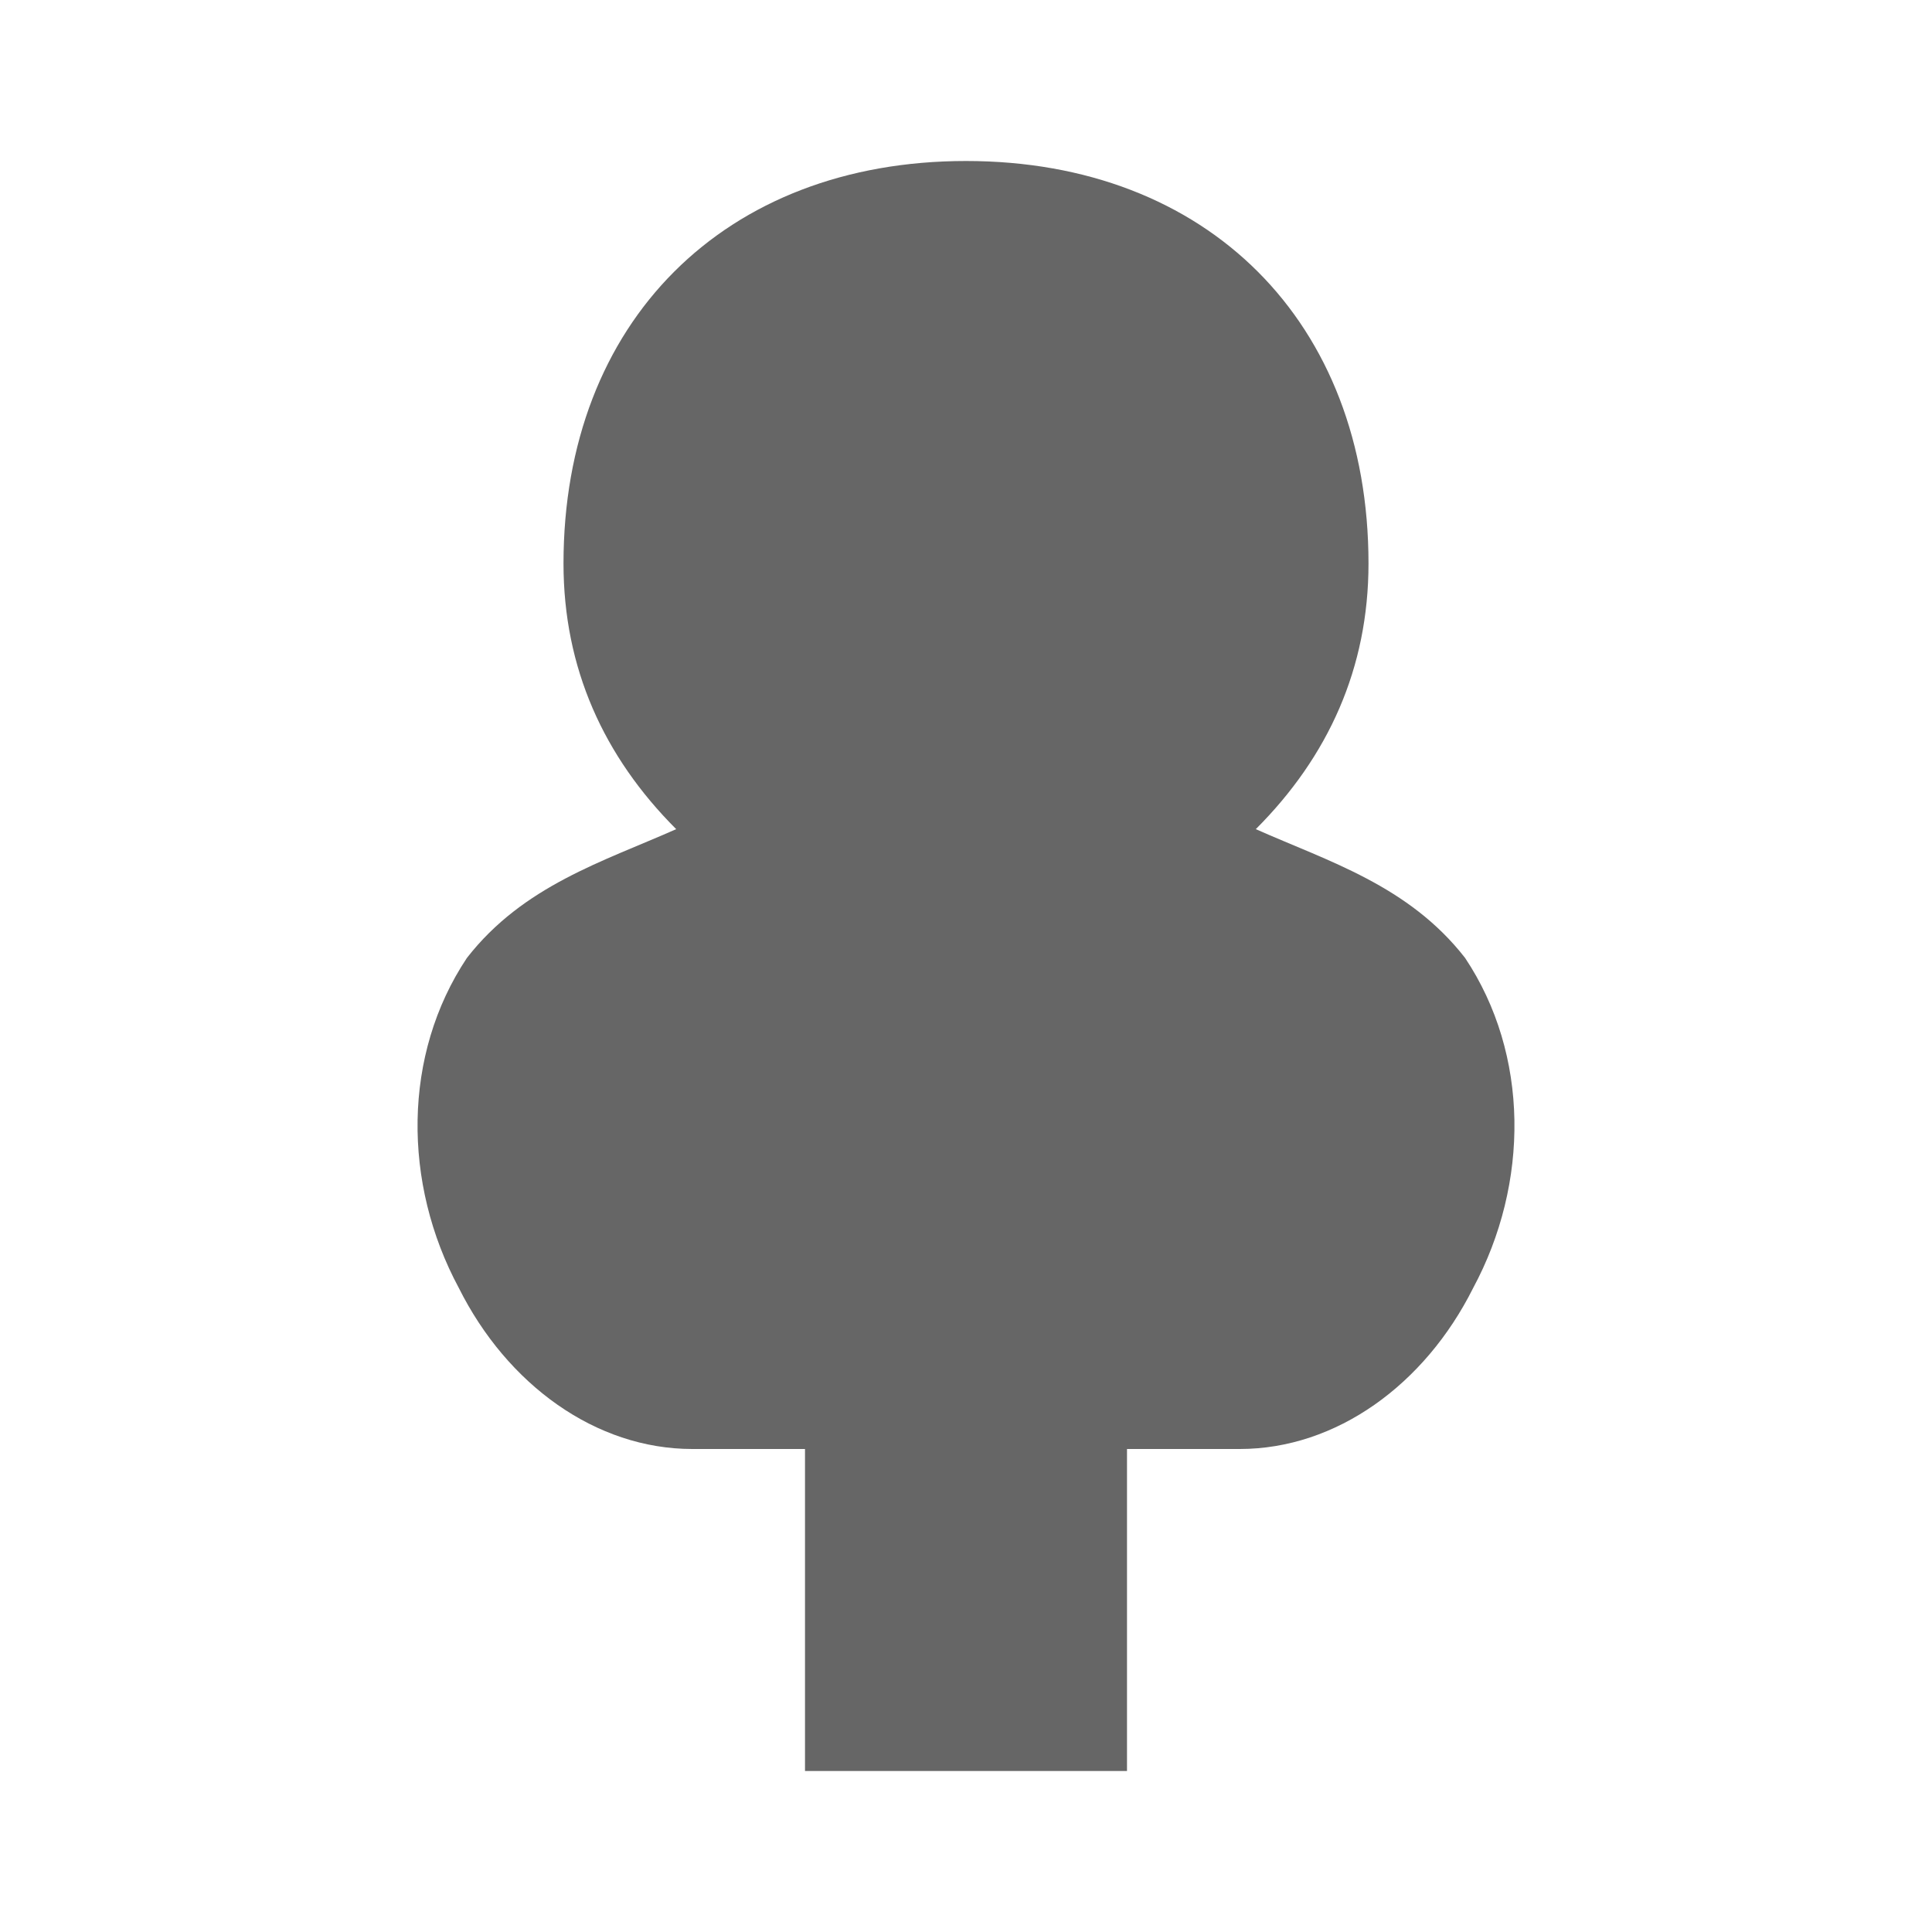
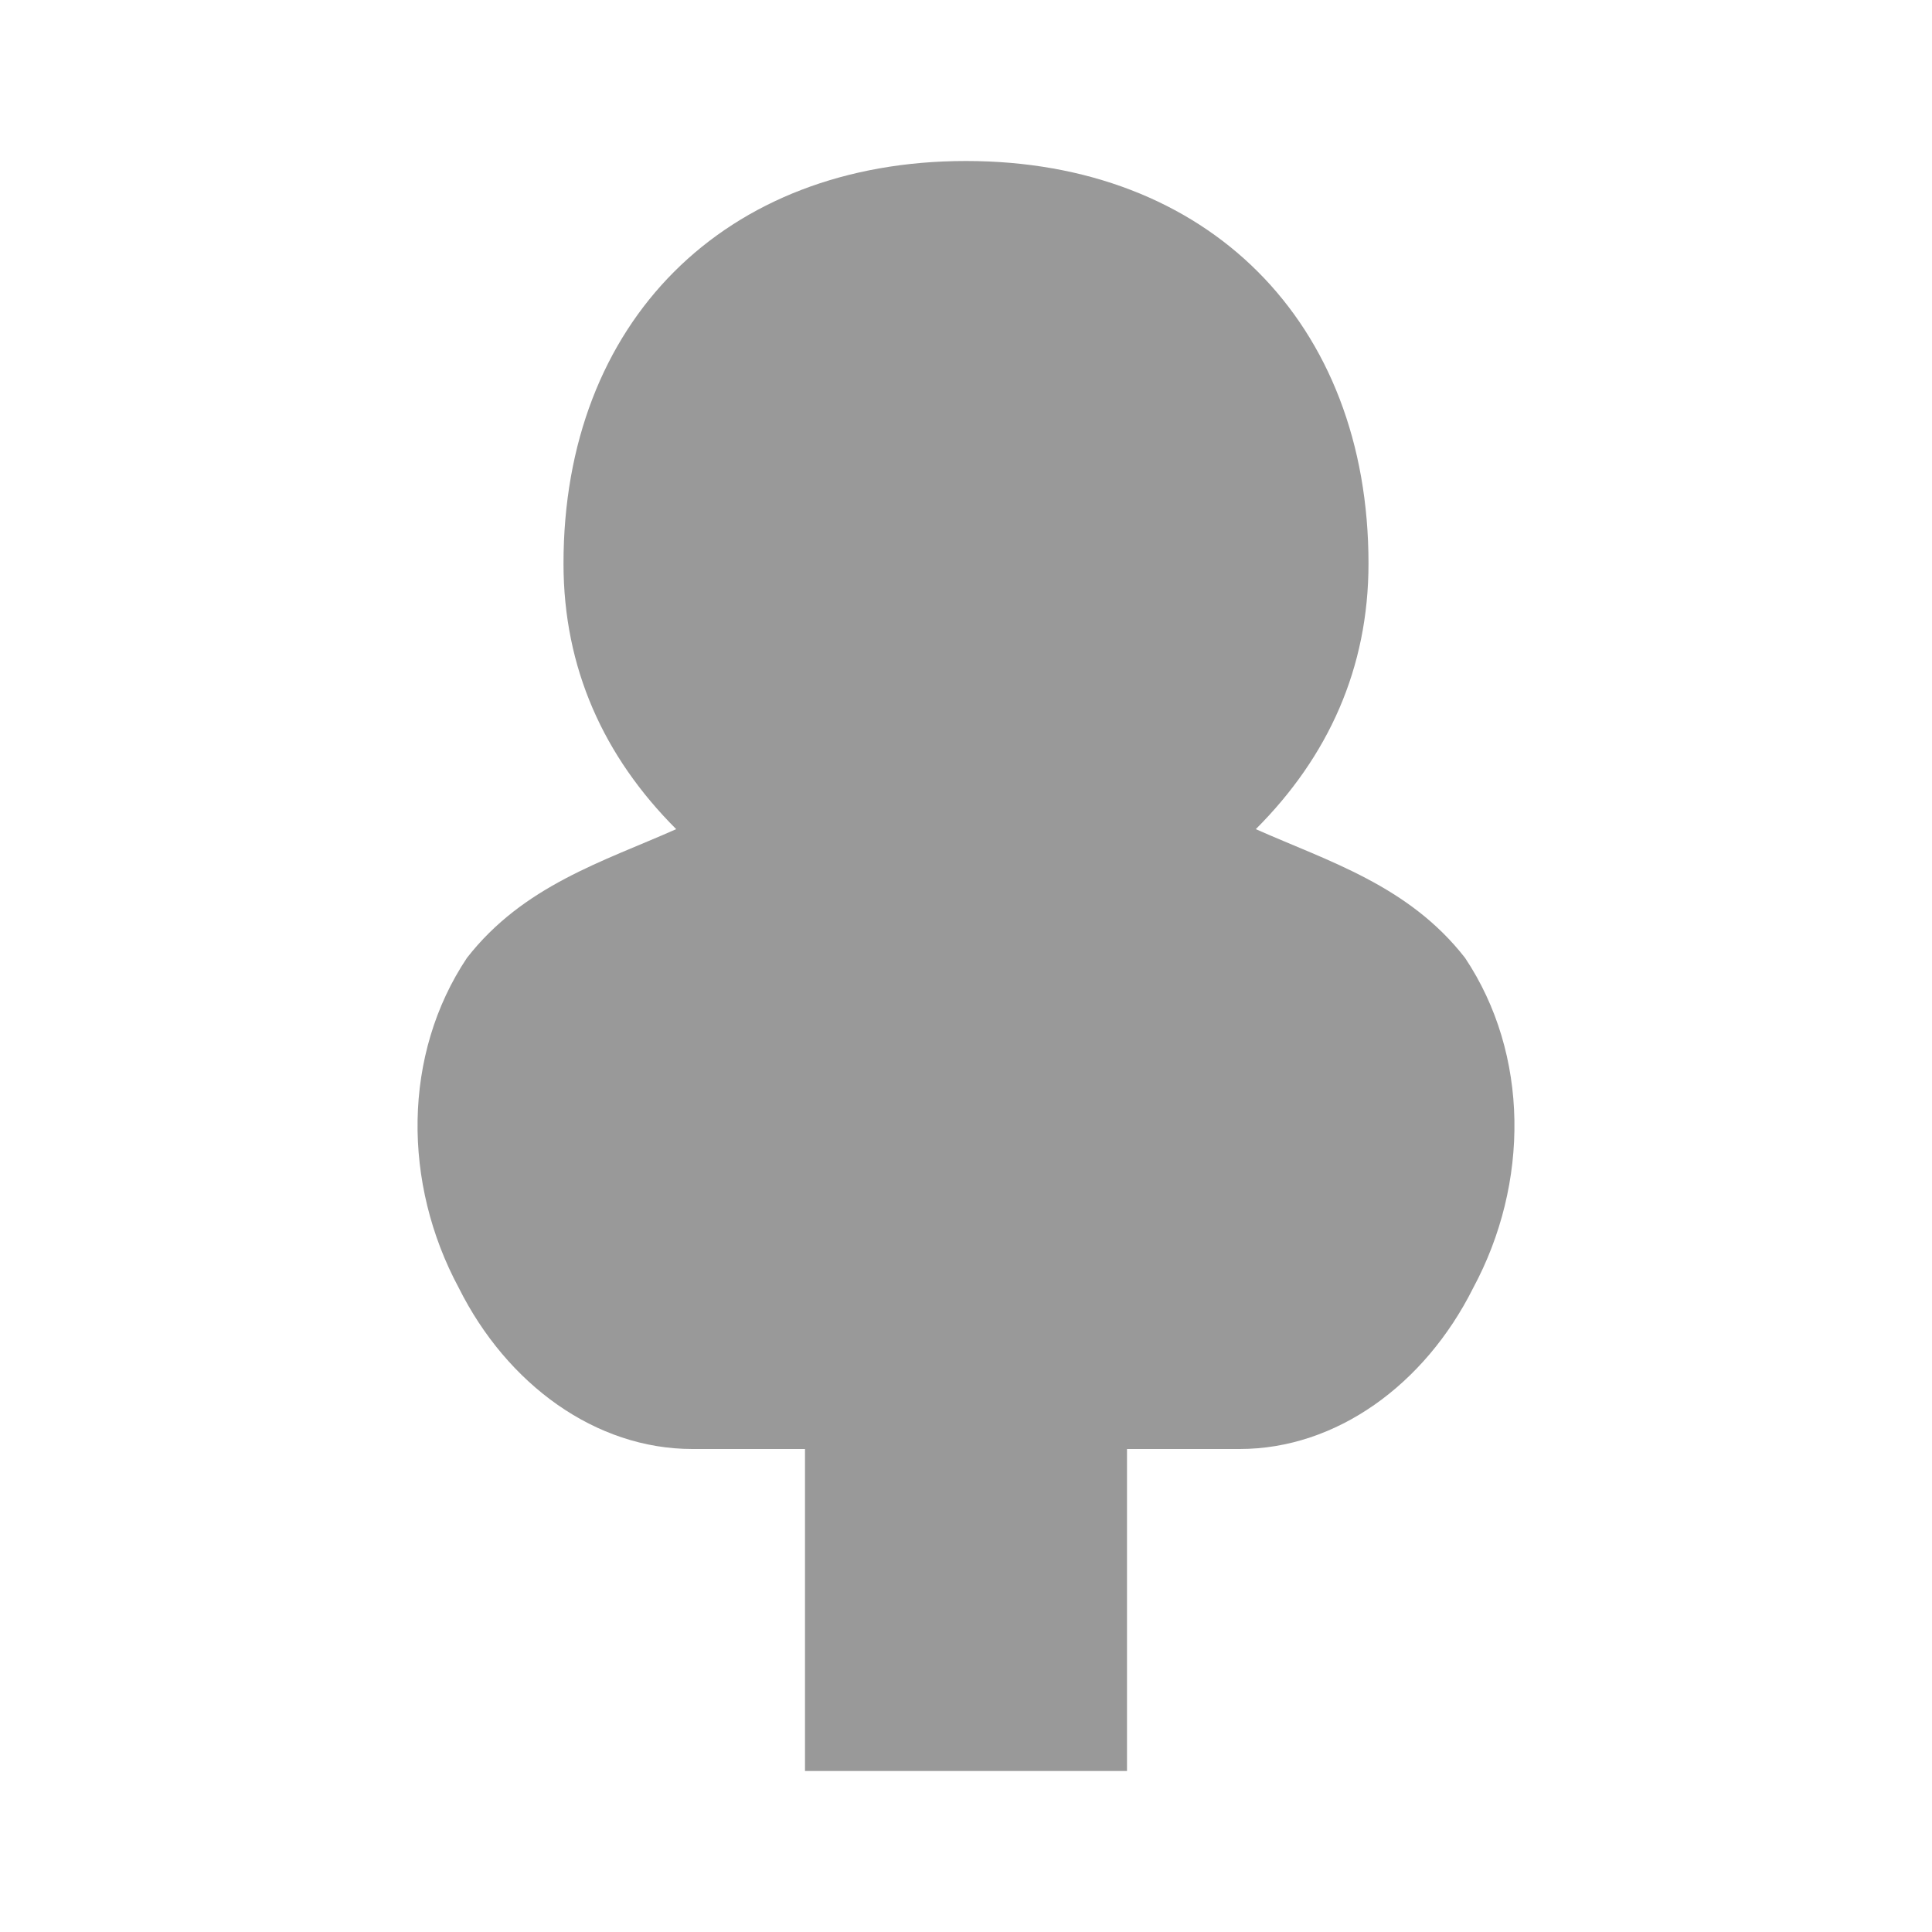
- <svg xmlns="http://www.w3.org/2000/svg" viewBox="0 0 24 24" fill="#666">
-   <path d="M12 2c-3 0-5 2-5 5 0 1.3.5 2.4 1.4 3.3-.9.4-1.9.7-2.6 1.6-.8 1.2-.8 2.8-.1 4.1.6 1.2 1.7 2 2.9 2H10v4h4v-4h1.4c1.2 0 2.3-.8 2.9-2 .7-1.3.7-2.9-.1-4.1-.7-.9-1.7-1.2-2.6-1.6.9-.9 1.4-2 1.4-3.3 0-3-2-5-5-5z" />
+ <svg xmlns="http://www.w3.org/2000/svg" viewBox="0 0 24 24">
+   <path fill="#999" d="M12 2c-3 0-5 2-5 5 0 1.3.5 2.4 1.4 3.3-.9.4-1.9.7-2.6 1.6-.8 1.2-.8 2.8-.1 4.1.6 1.2 1.7 2 2.9 2H10v4h4v-4h1.4c1.2 0 2.3-.8 2.9-2 .7-1.3.7-2.9-.1-4.1-.7-.9-1.7-1.2-2.6-1.6.9-.9 1.4-2 1.4-3.3 0-3-2-5-5-5z" />
</svg>
